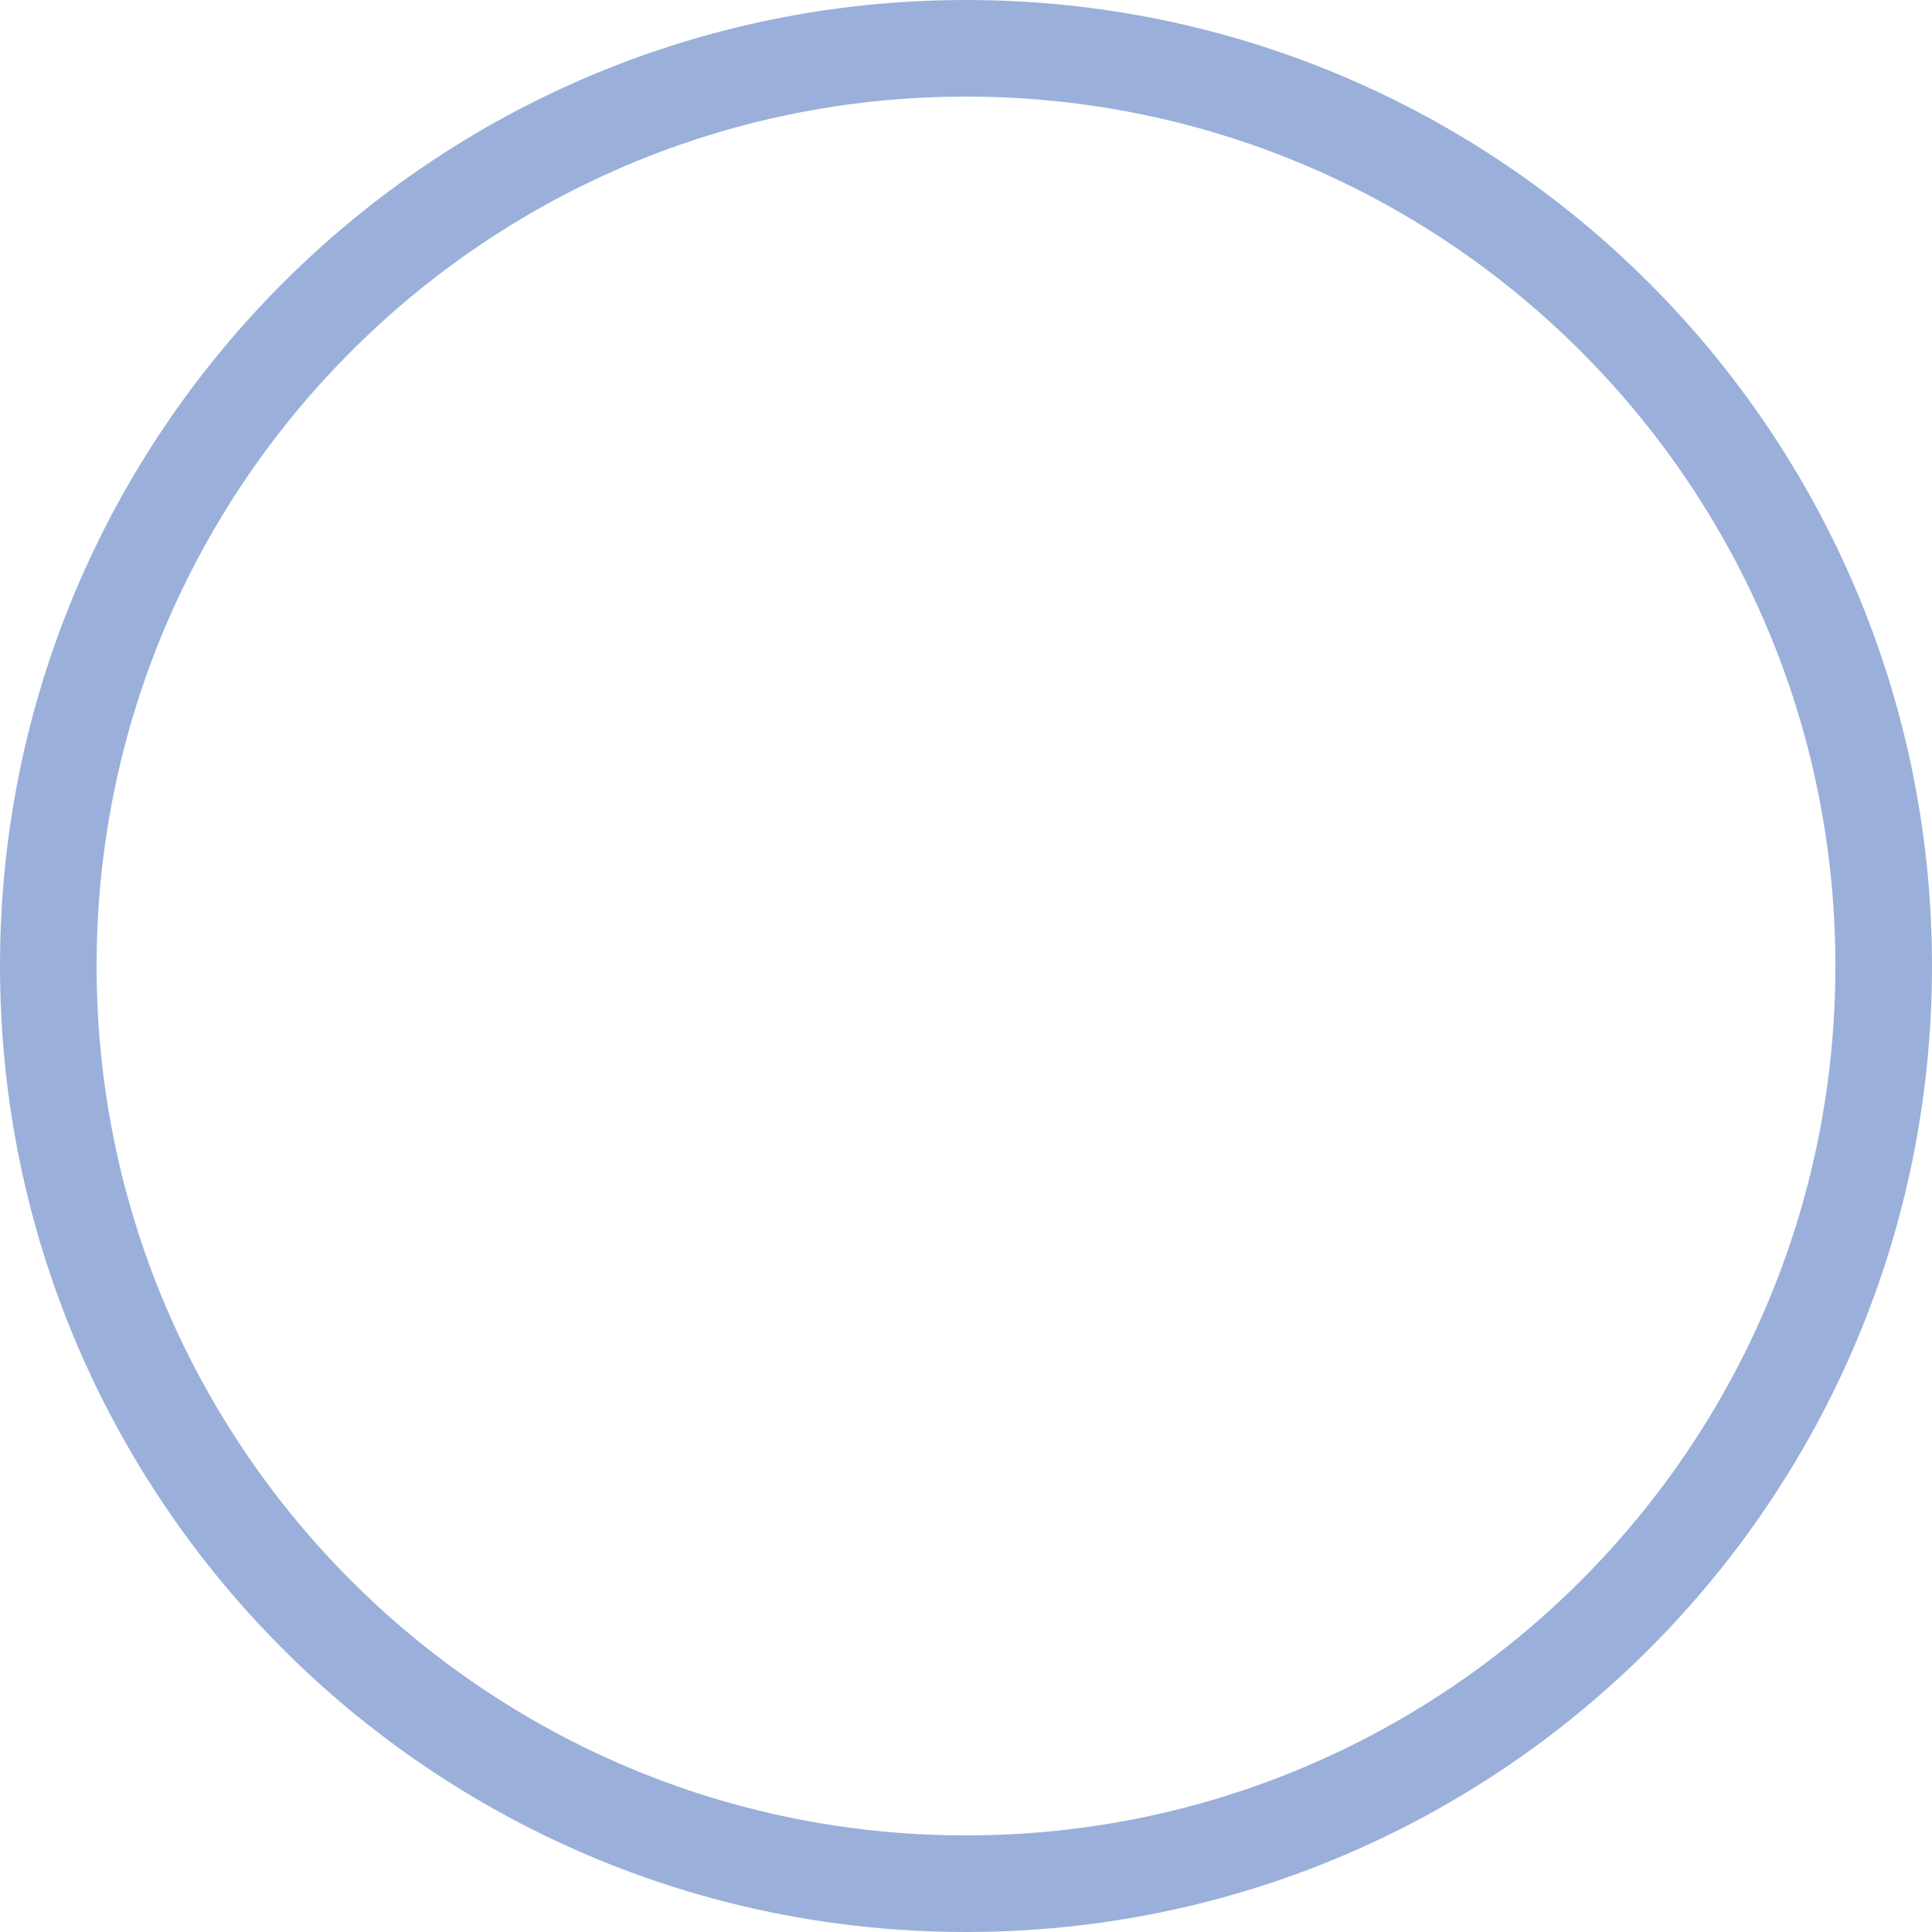
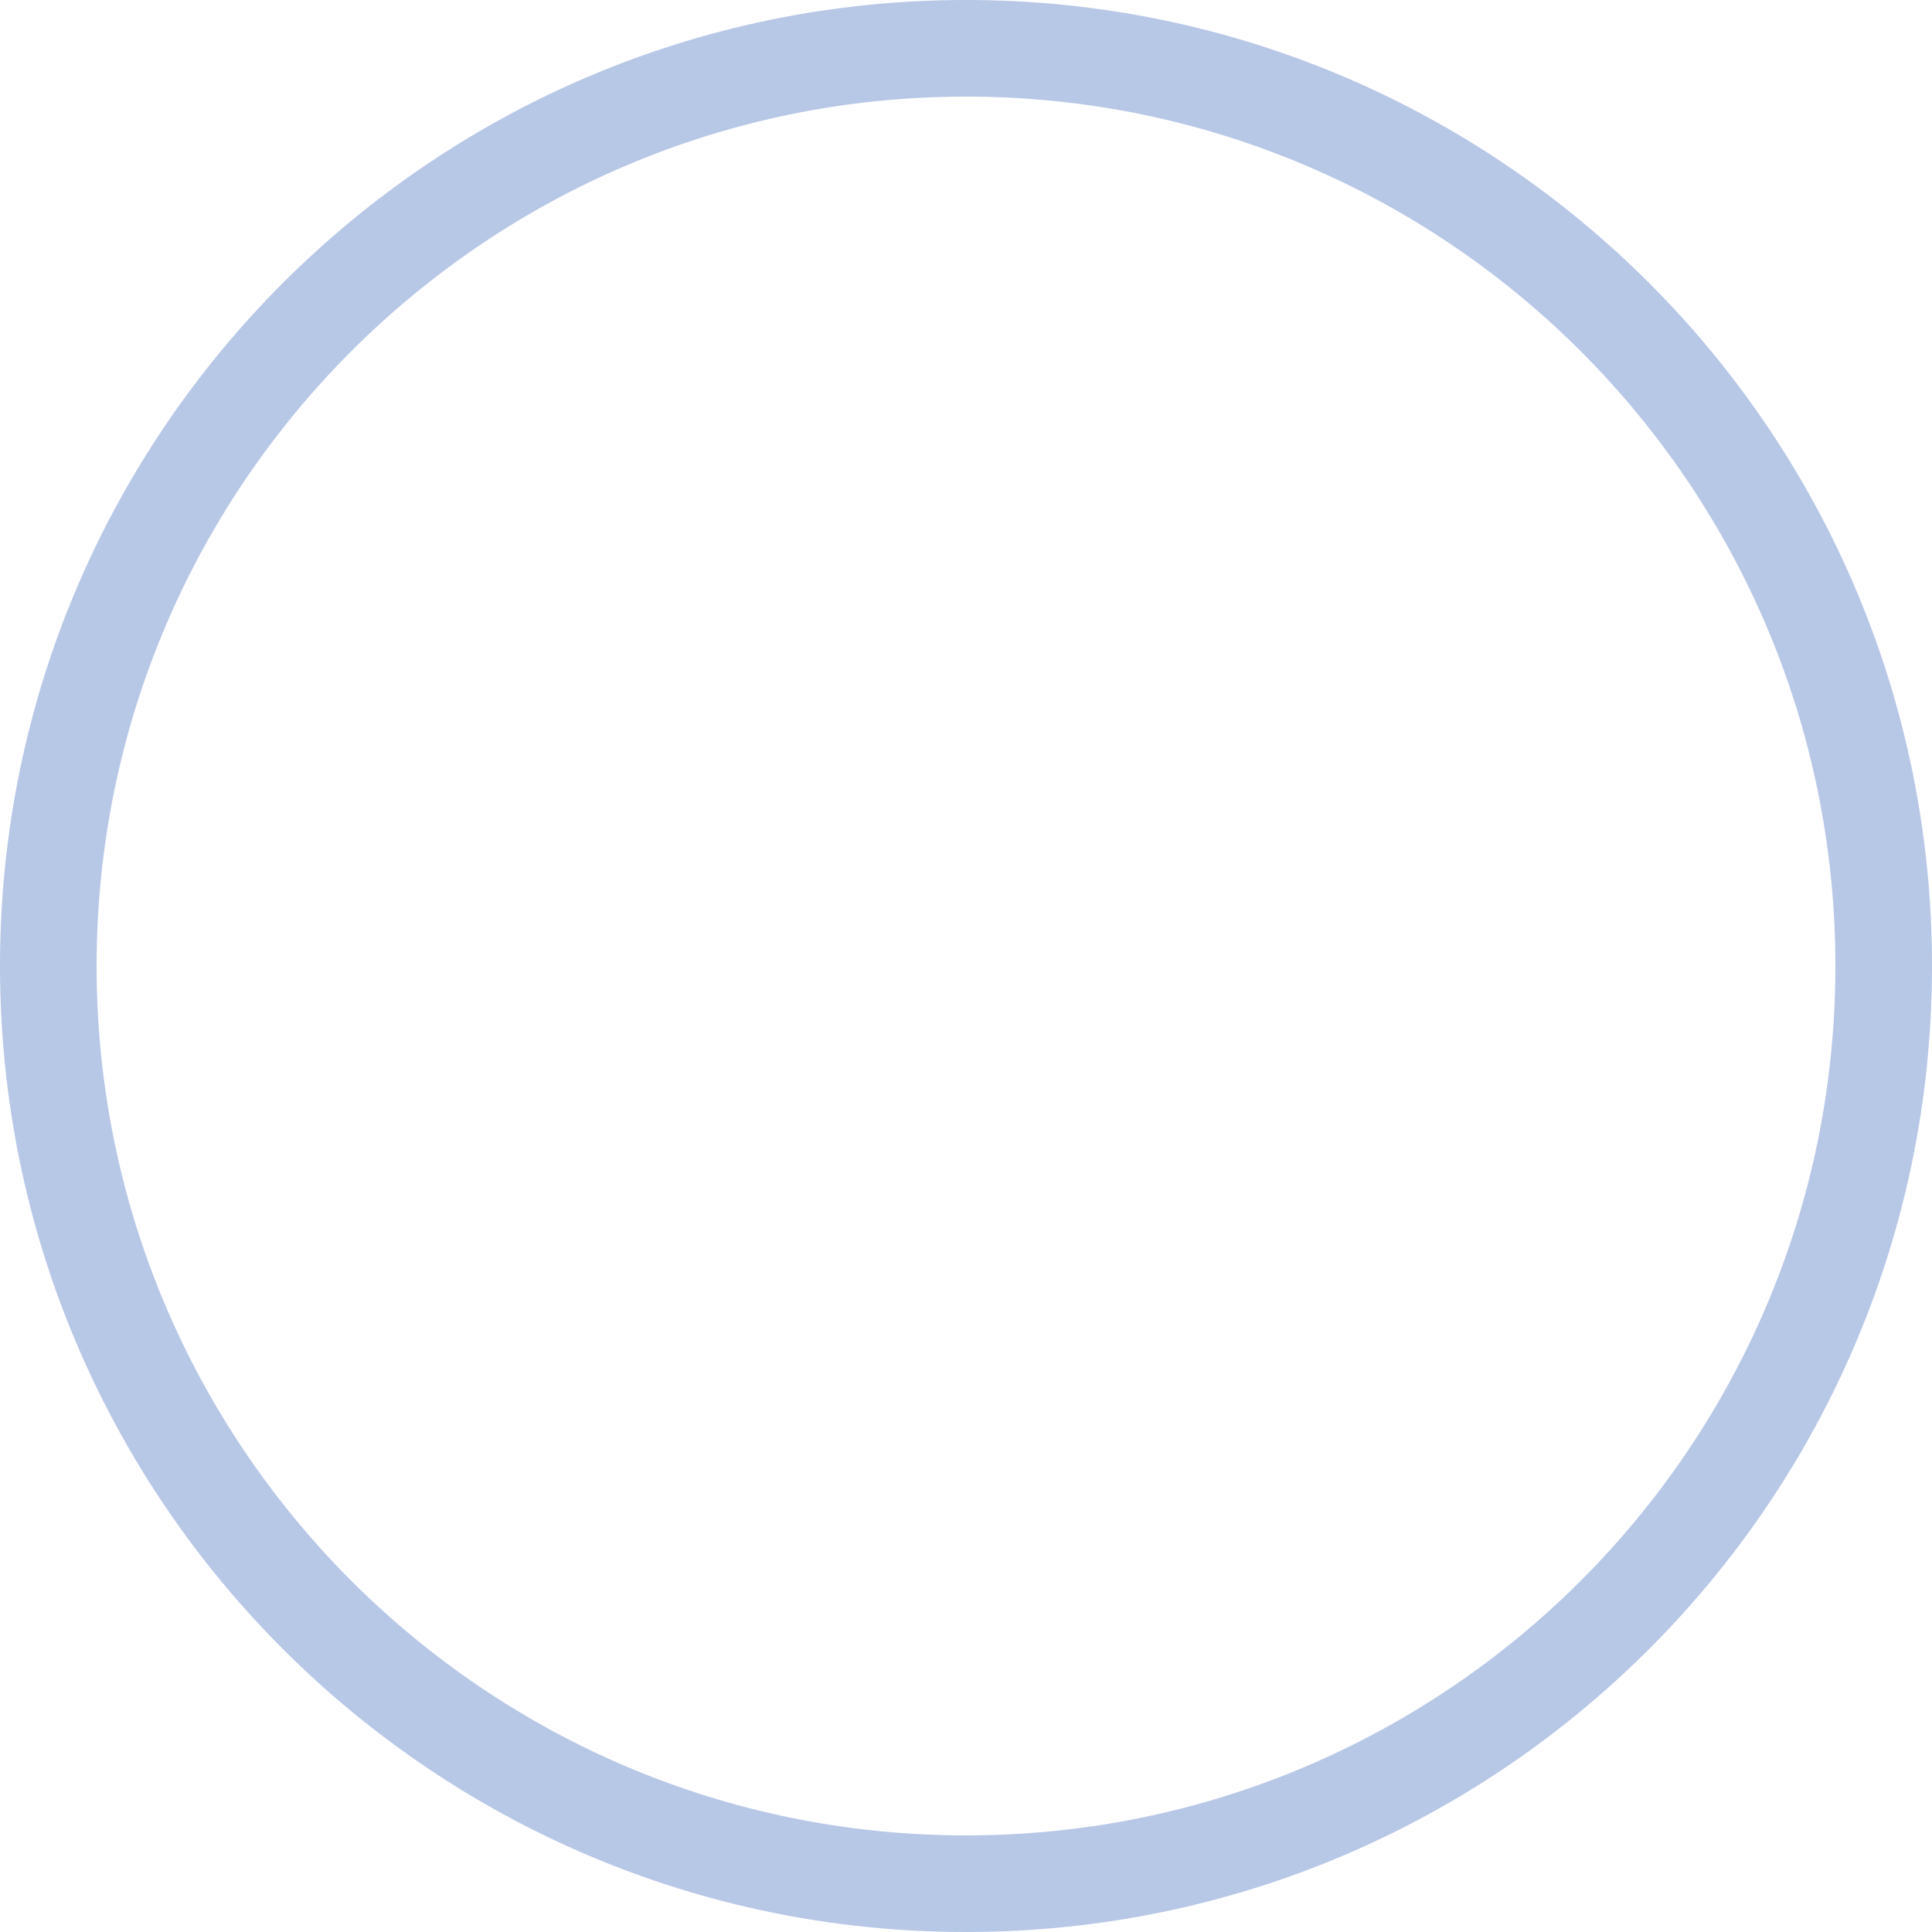
<svg xmlns="http://www.w3.org/2000/svg" width="53" height="53" viewBox="0 0 53 53" fill="none">
-   <path opacity="0.4" d="M53 26.5C53 41.136 41.136 53 26.5 53C11.864 53 0 41.136 0 26.5C0 11.864 11.864 0 26.5 0C41.136 0 53 11.864 53 26.5ZM2.65 26.5C2.65 39.672 13.328 50.35 26.5 50.35C39.672 50.35 50.35 39.672 50.35 26.5C50.35 13.328 39.672 2.65 26.5 2.65C13.328 2.65 2.65 13.328 2.65 26.5Z" fill="#033AA6" />
+   <path opacity="0.4" d="M53 26.5C53 41.136 41.136 53 26.5 53C11.864 53 0 41.136 0 26.5C0 11.864 11.864 0 26.5 0C41.136 0 53 11.864 53 26.5ZM2.65 26.5C2.65 39.672 13.328 50.35 26.5 50.35C39.672 50.35 50.35 39.672 50.35 26.5C50.35 13.328 39.672 2.65 26.5 2.65C13.328 2.65 2.65 13.328 2.65 26.5Z" fill="#4a72c0" />
</svg>
